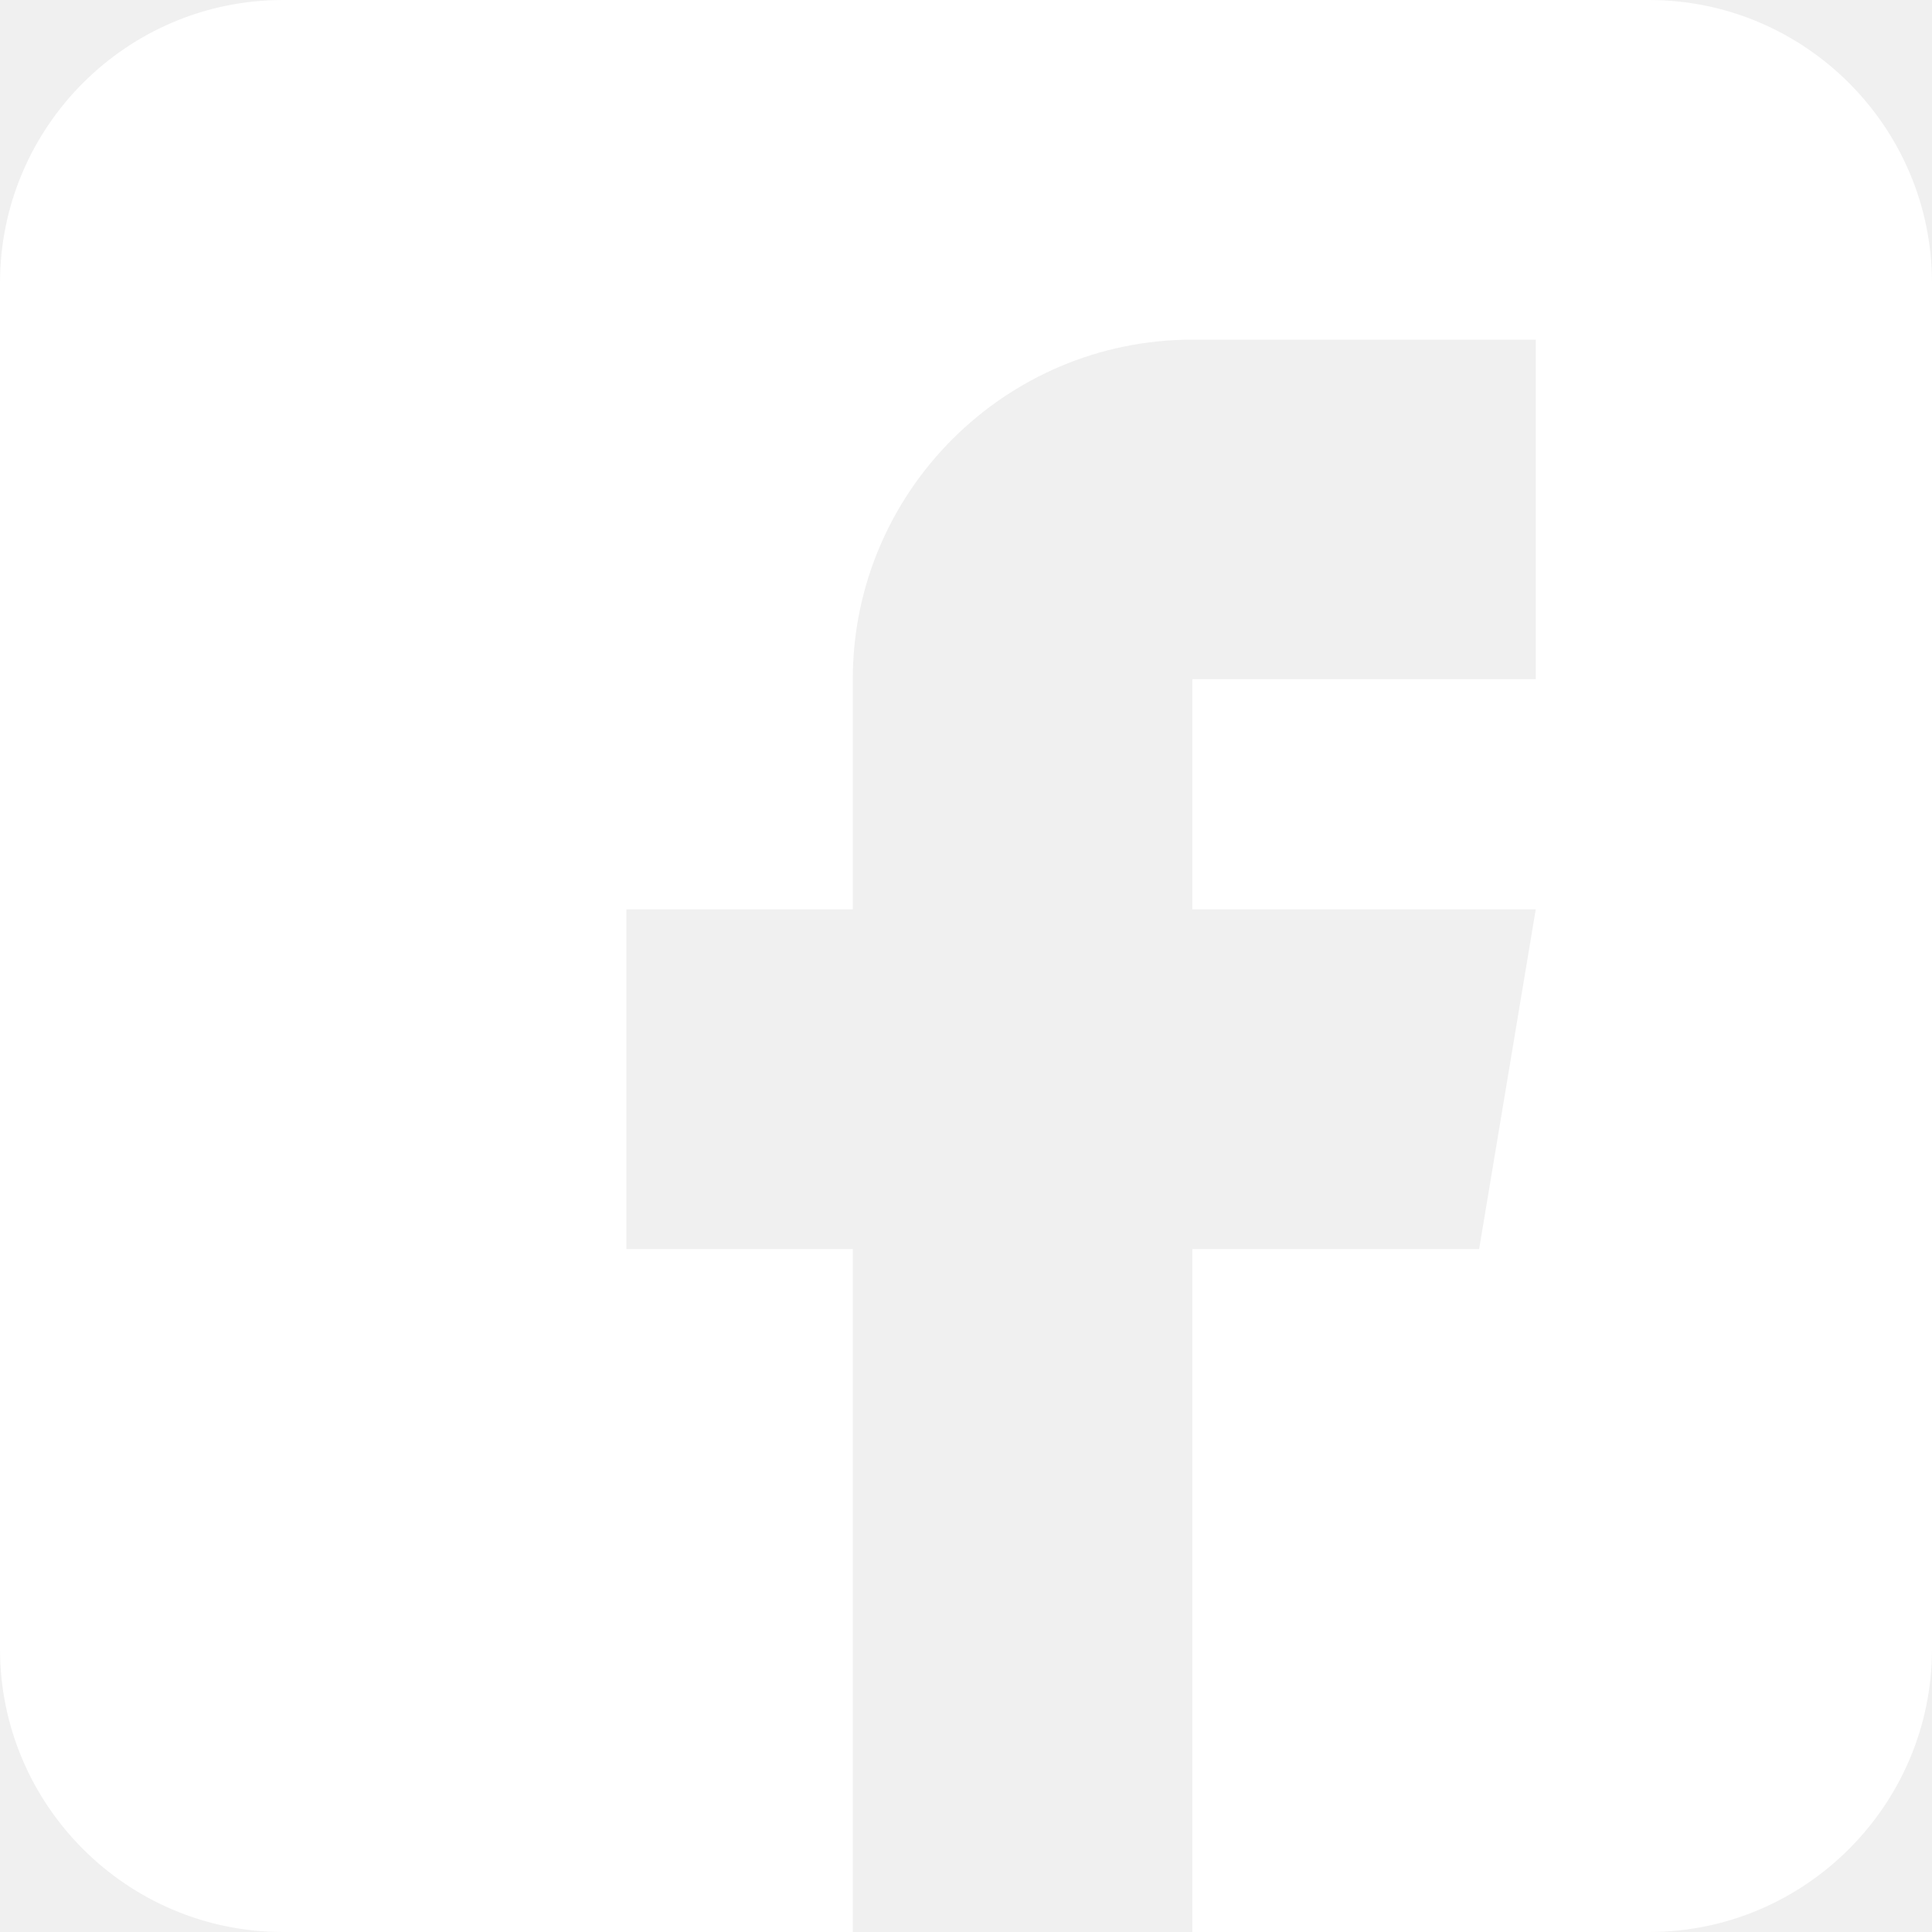
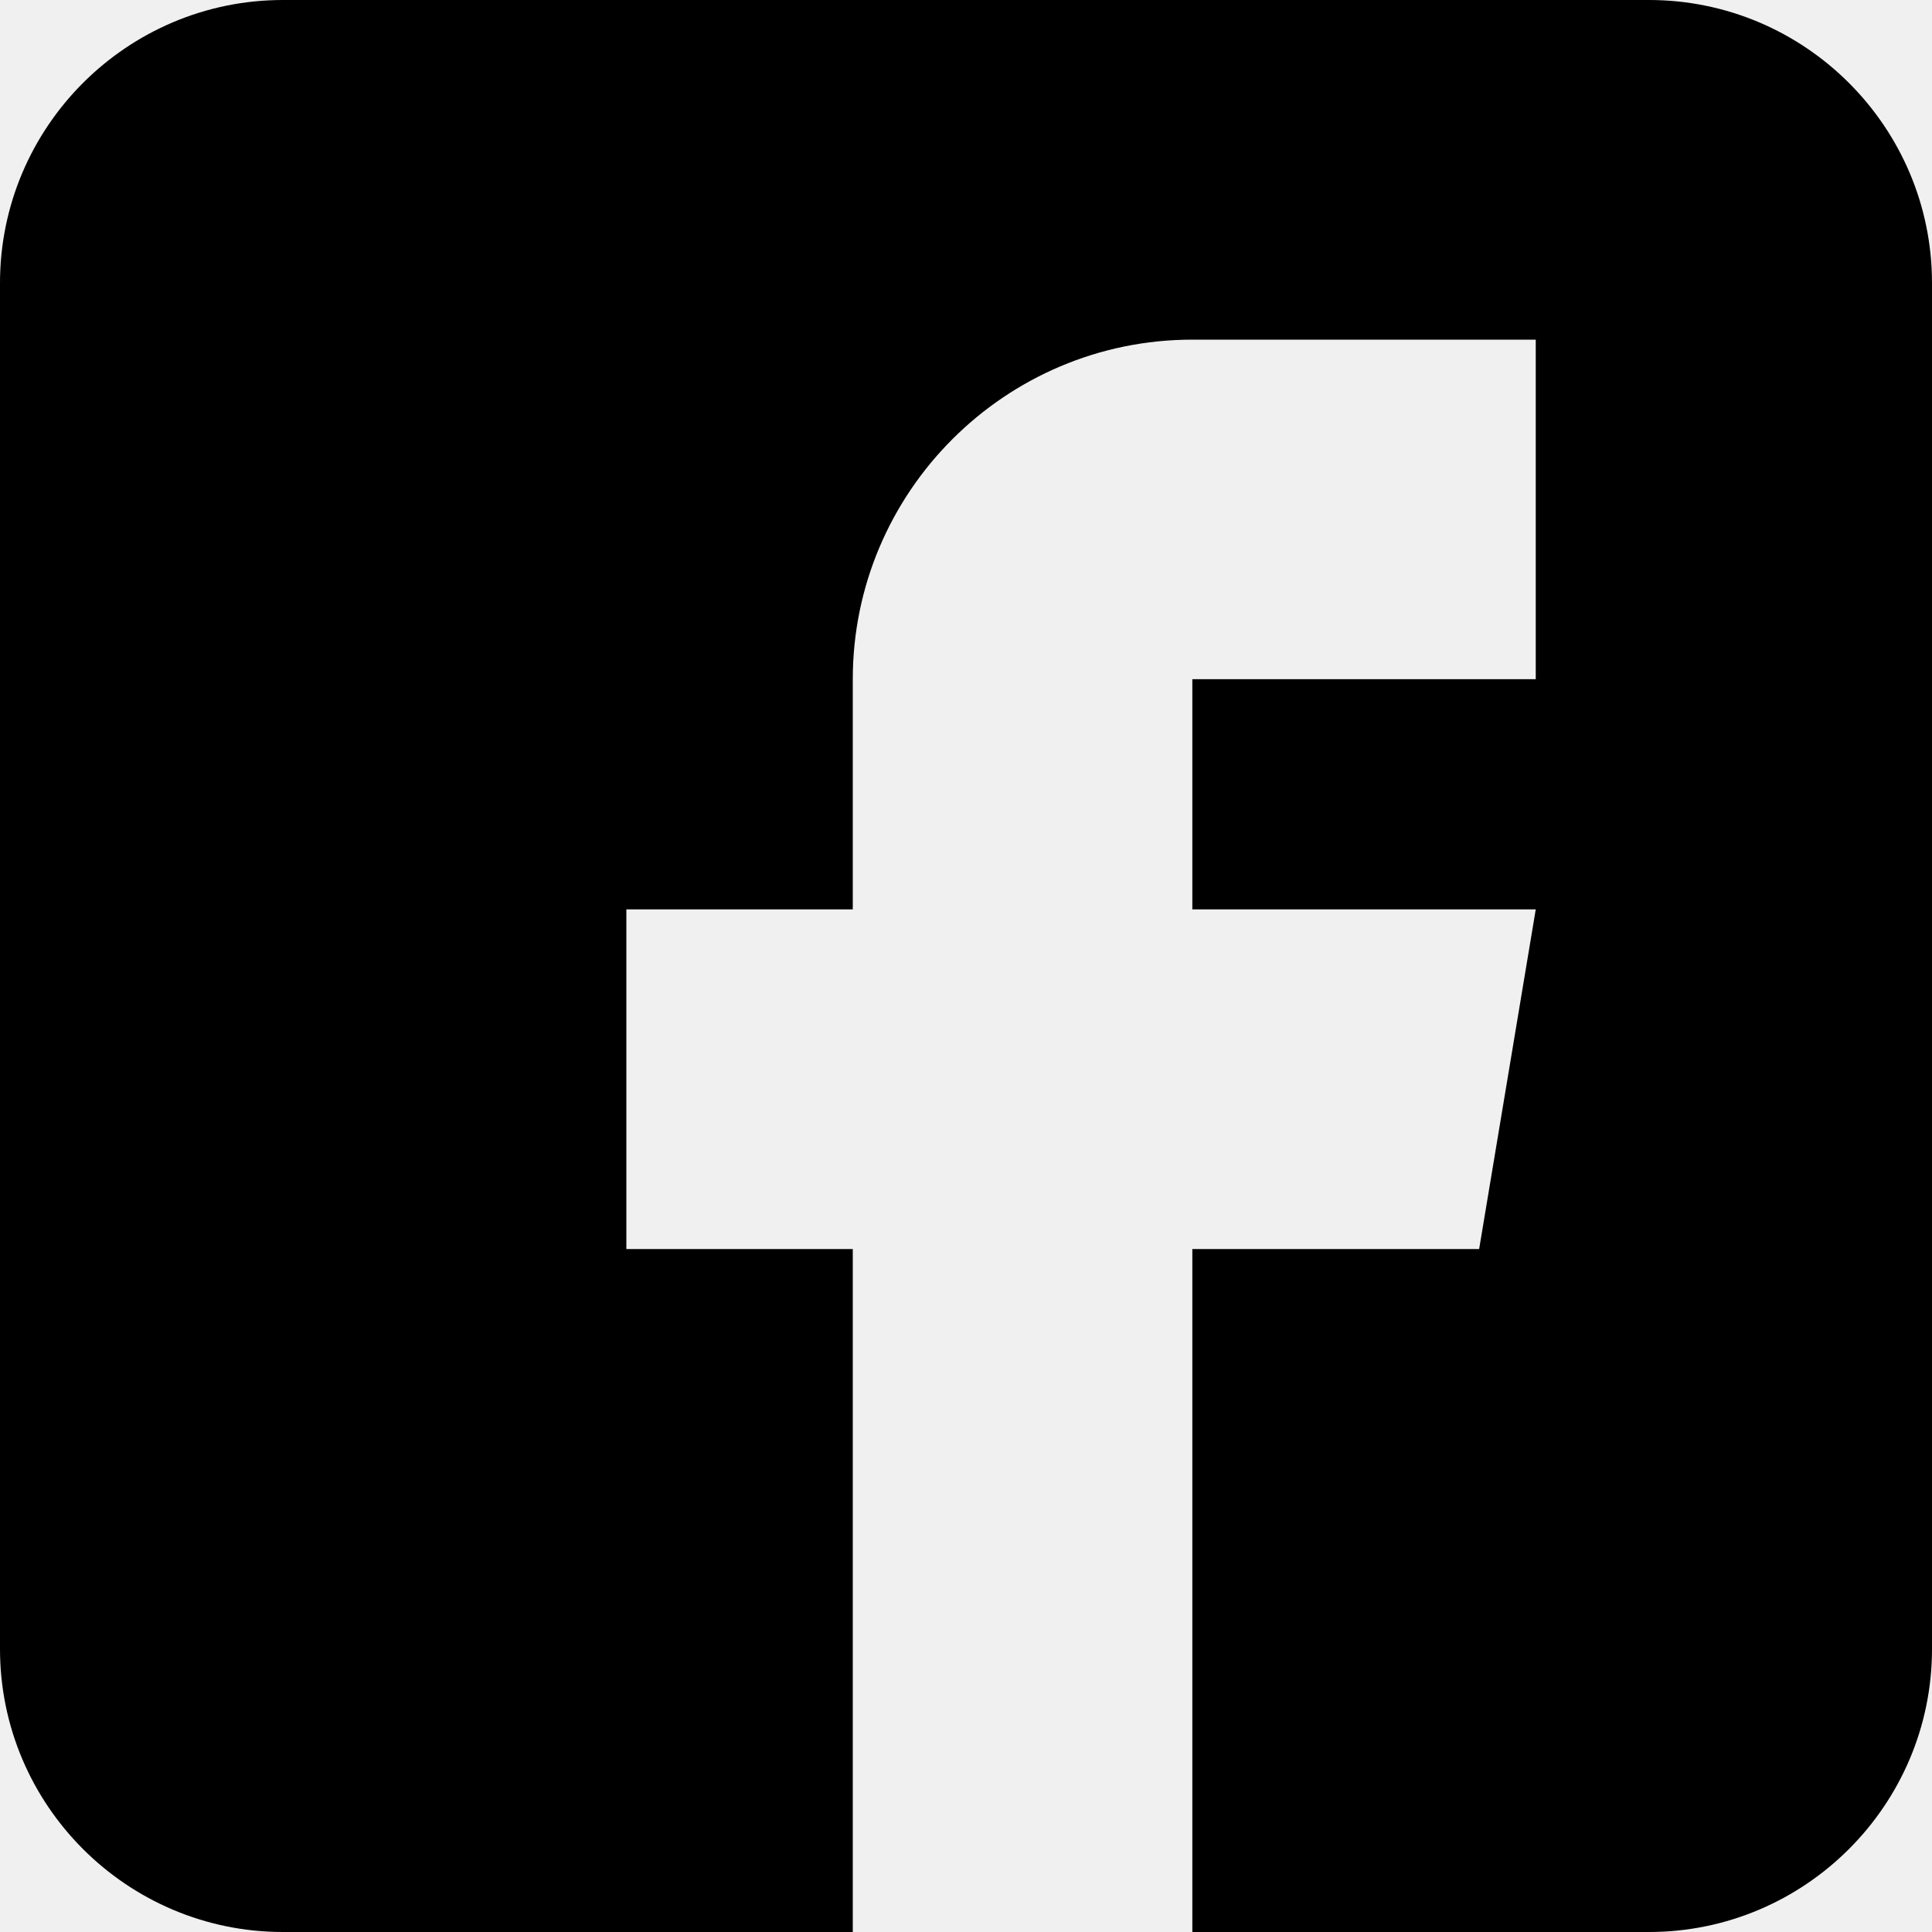
<svg xmlns="http://www.w3.org/2000/svg" width="20" height="20" viewBox="0 0 20 20" fill="none">
-   <path d="M17.07 0L2.929 0C1.314 0 -0 1.314 -0 2.93L-0 17.07C-0 18.686 1.314 20 2.929 20L8.828 20L8.828 12.93L6.484 12.93L6.484 9.414L8.828 9.414L8.828 7.031C8.828 5.093 10.405 3.516 12.343 3.516L15.898 3.516L15.898 7.031L12.343 7.031L12.343 9.414L15.898 9.414L15.312 12.93L12.343 12.93L12.343 20L17.07 20C18.685 20 20 18.686 20 17.07L20 2.93C20 1.314 18.685 0 17.07 0Z" fill="white" />
+   <path d="M17.07 0L2.929 0C1.314 0 -0 1.314 -0 2.93L-0 17.07C-0 18.686 1.314 20 2.929 20L8.828 20L8.828 12.93L6.484 12.93L6.484 9.414L8.828 9.414L8.828 7.031C8.828 5.093 10.405 3.516 12.343 3.516L15.898 3.516L15.898 7.031L12.343 7.031L12.343 9.414L15.898 9.414L15.312 12.93L12.343 12.93L12.343 20L17.07 20C18.685 20 20 18.686 20 17.07L20 2.93C20 1.314 18.685 0 17.07 0Z" fill="black" />
</svg>
